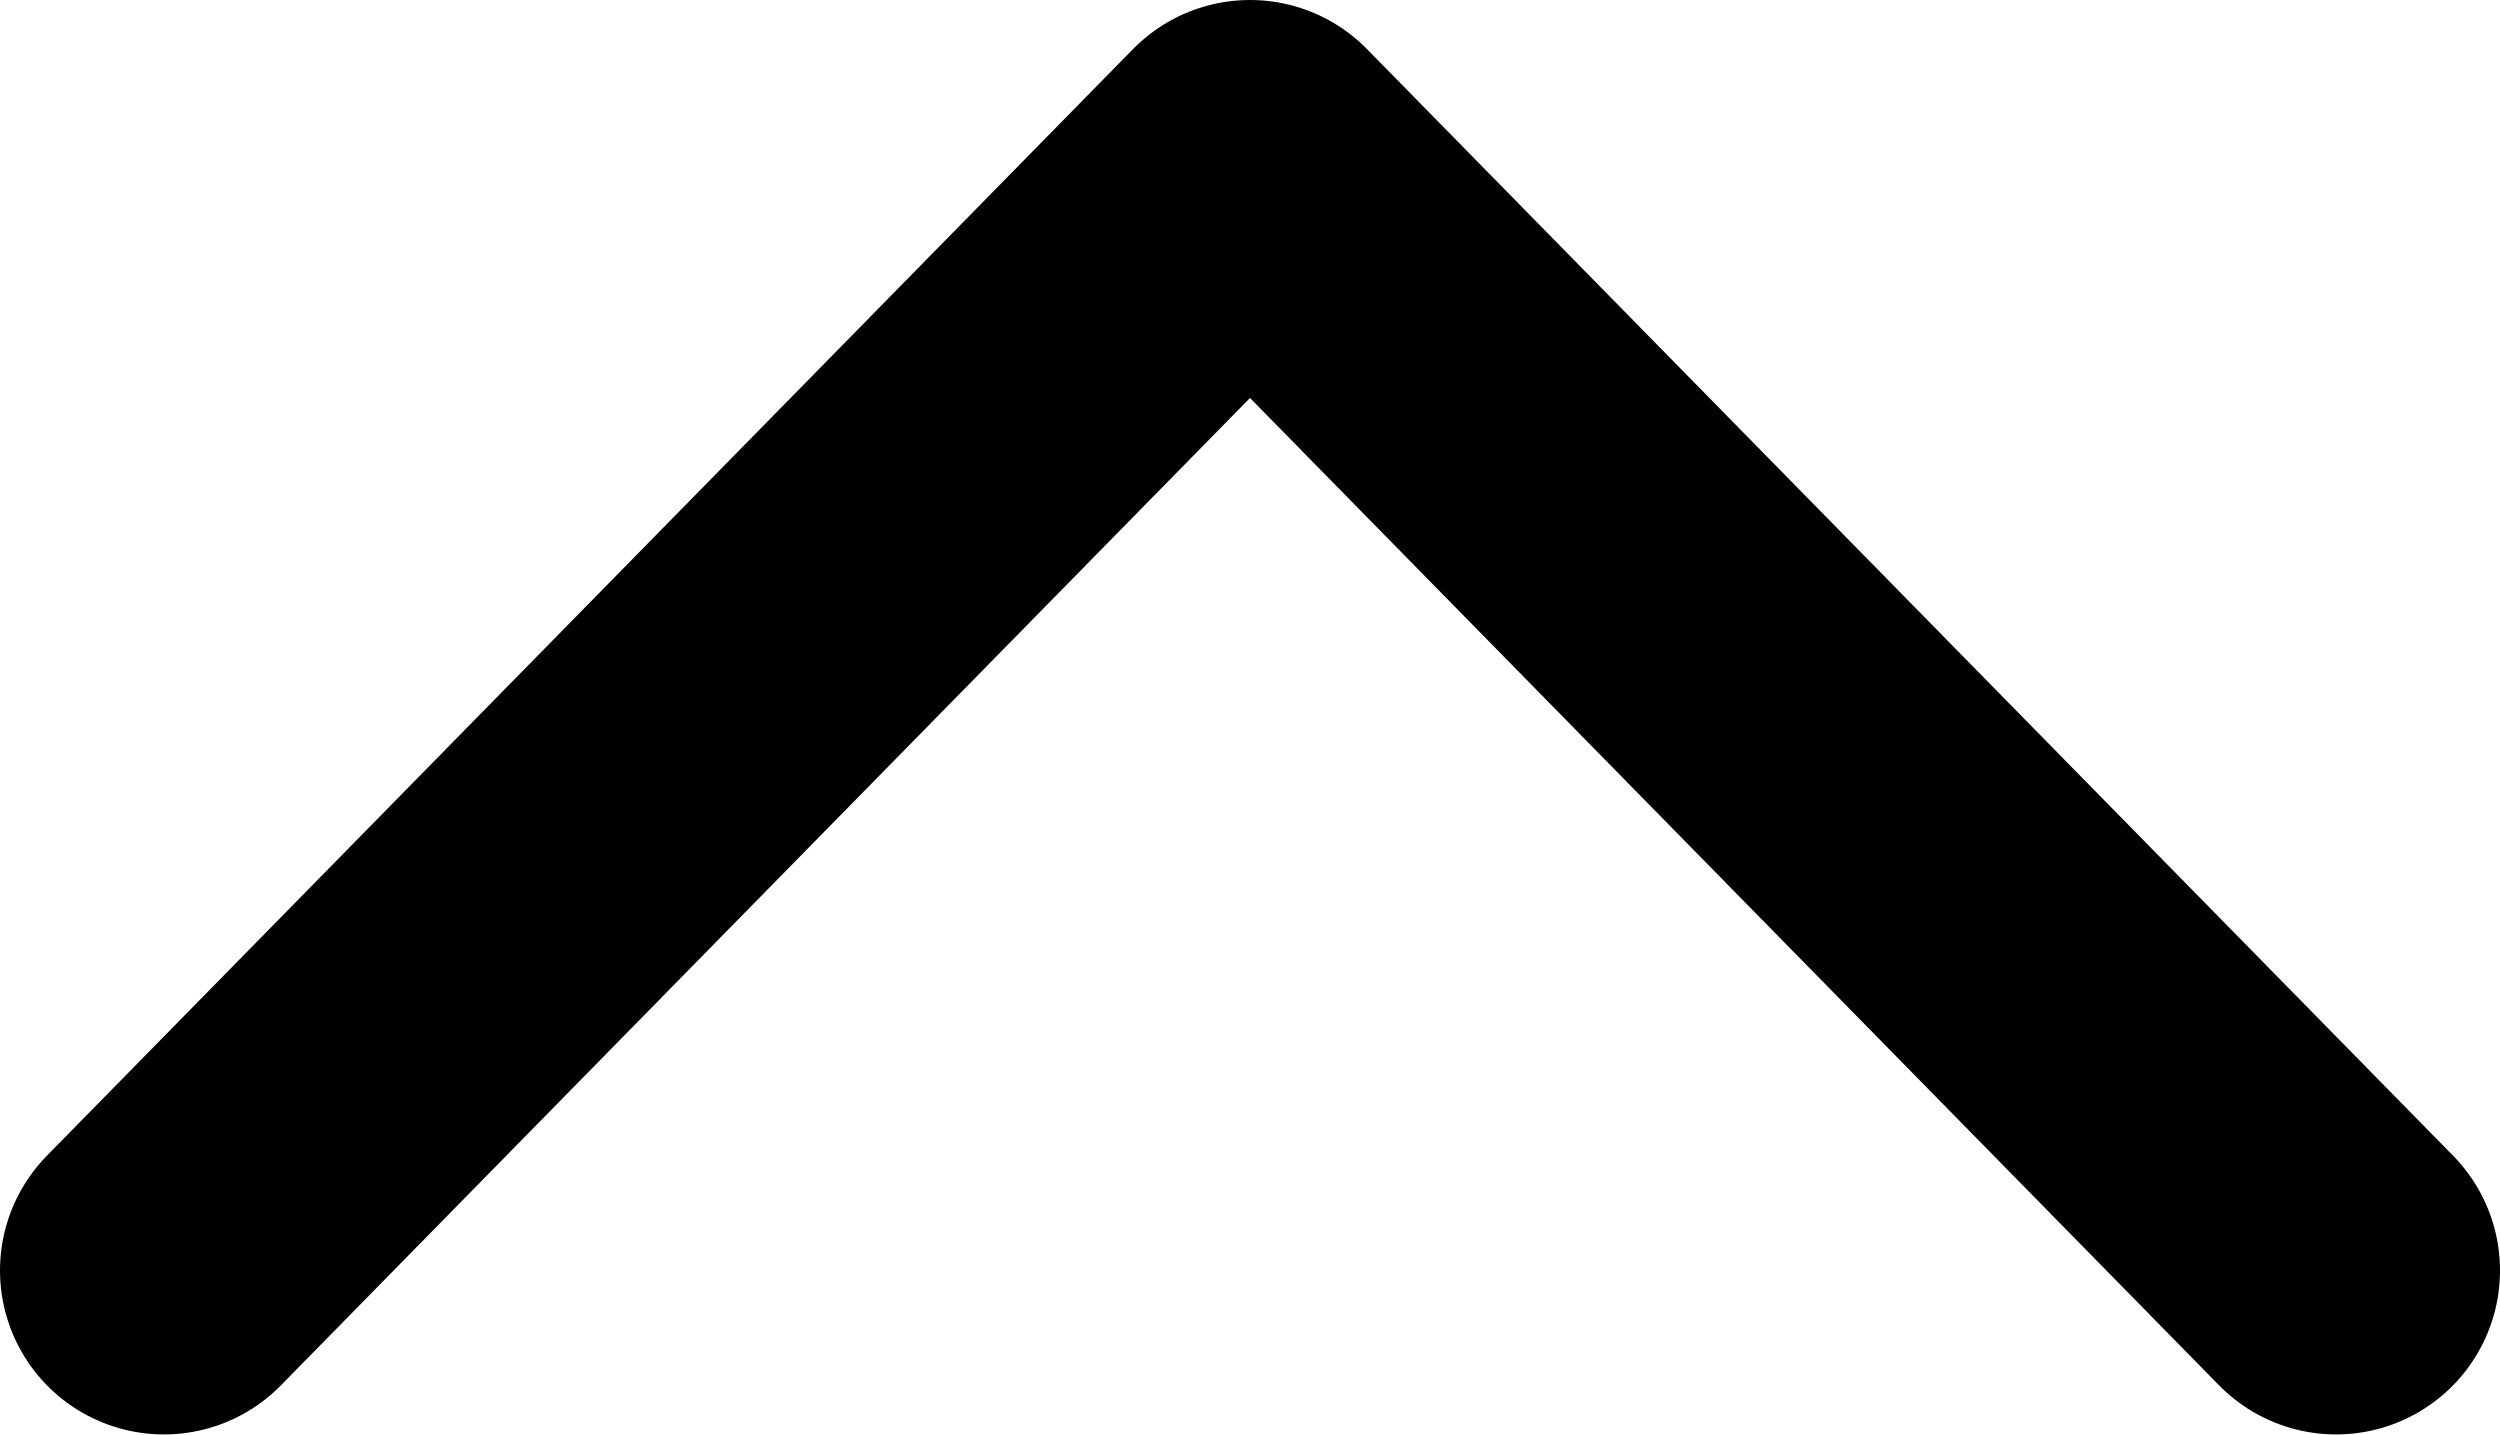
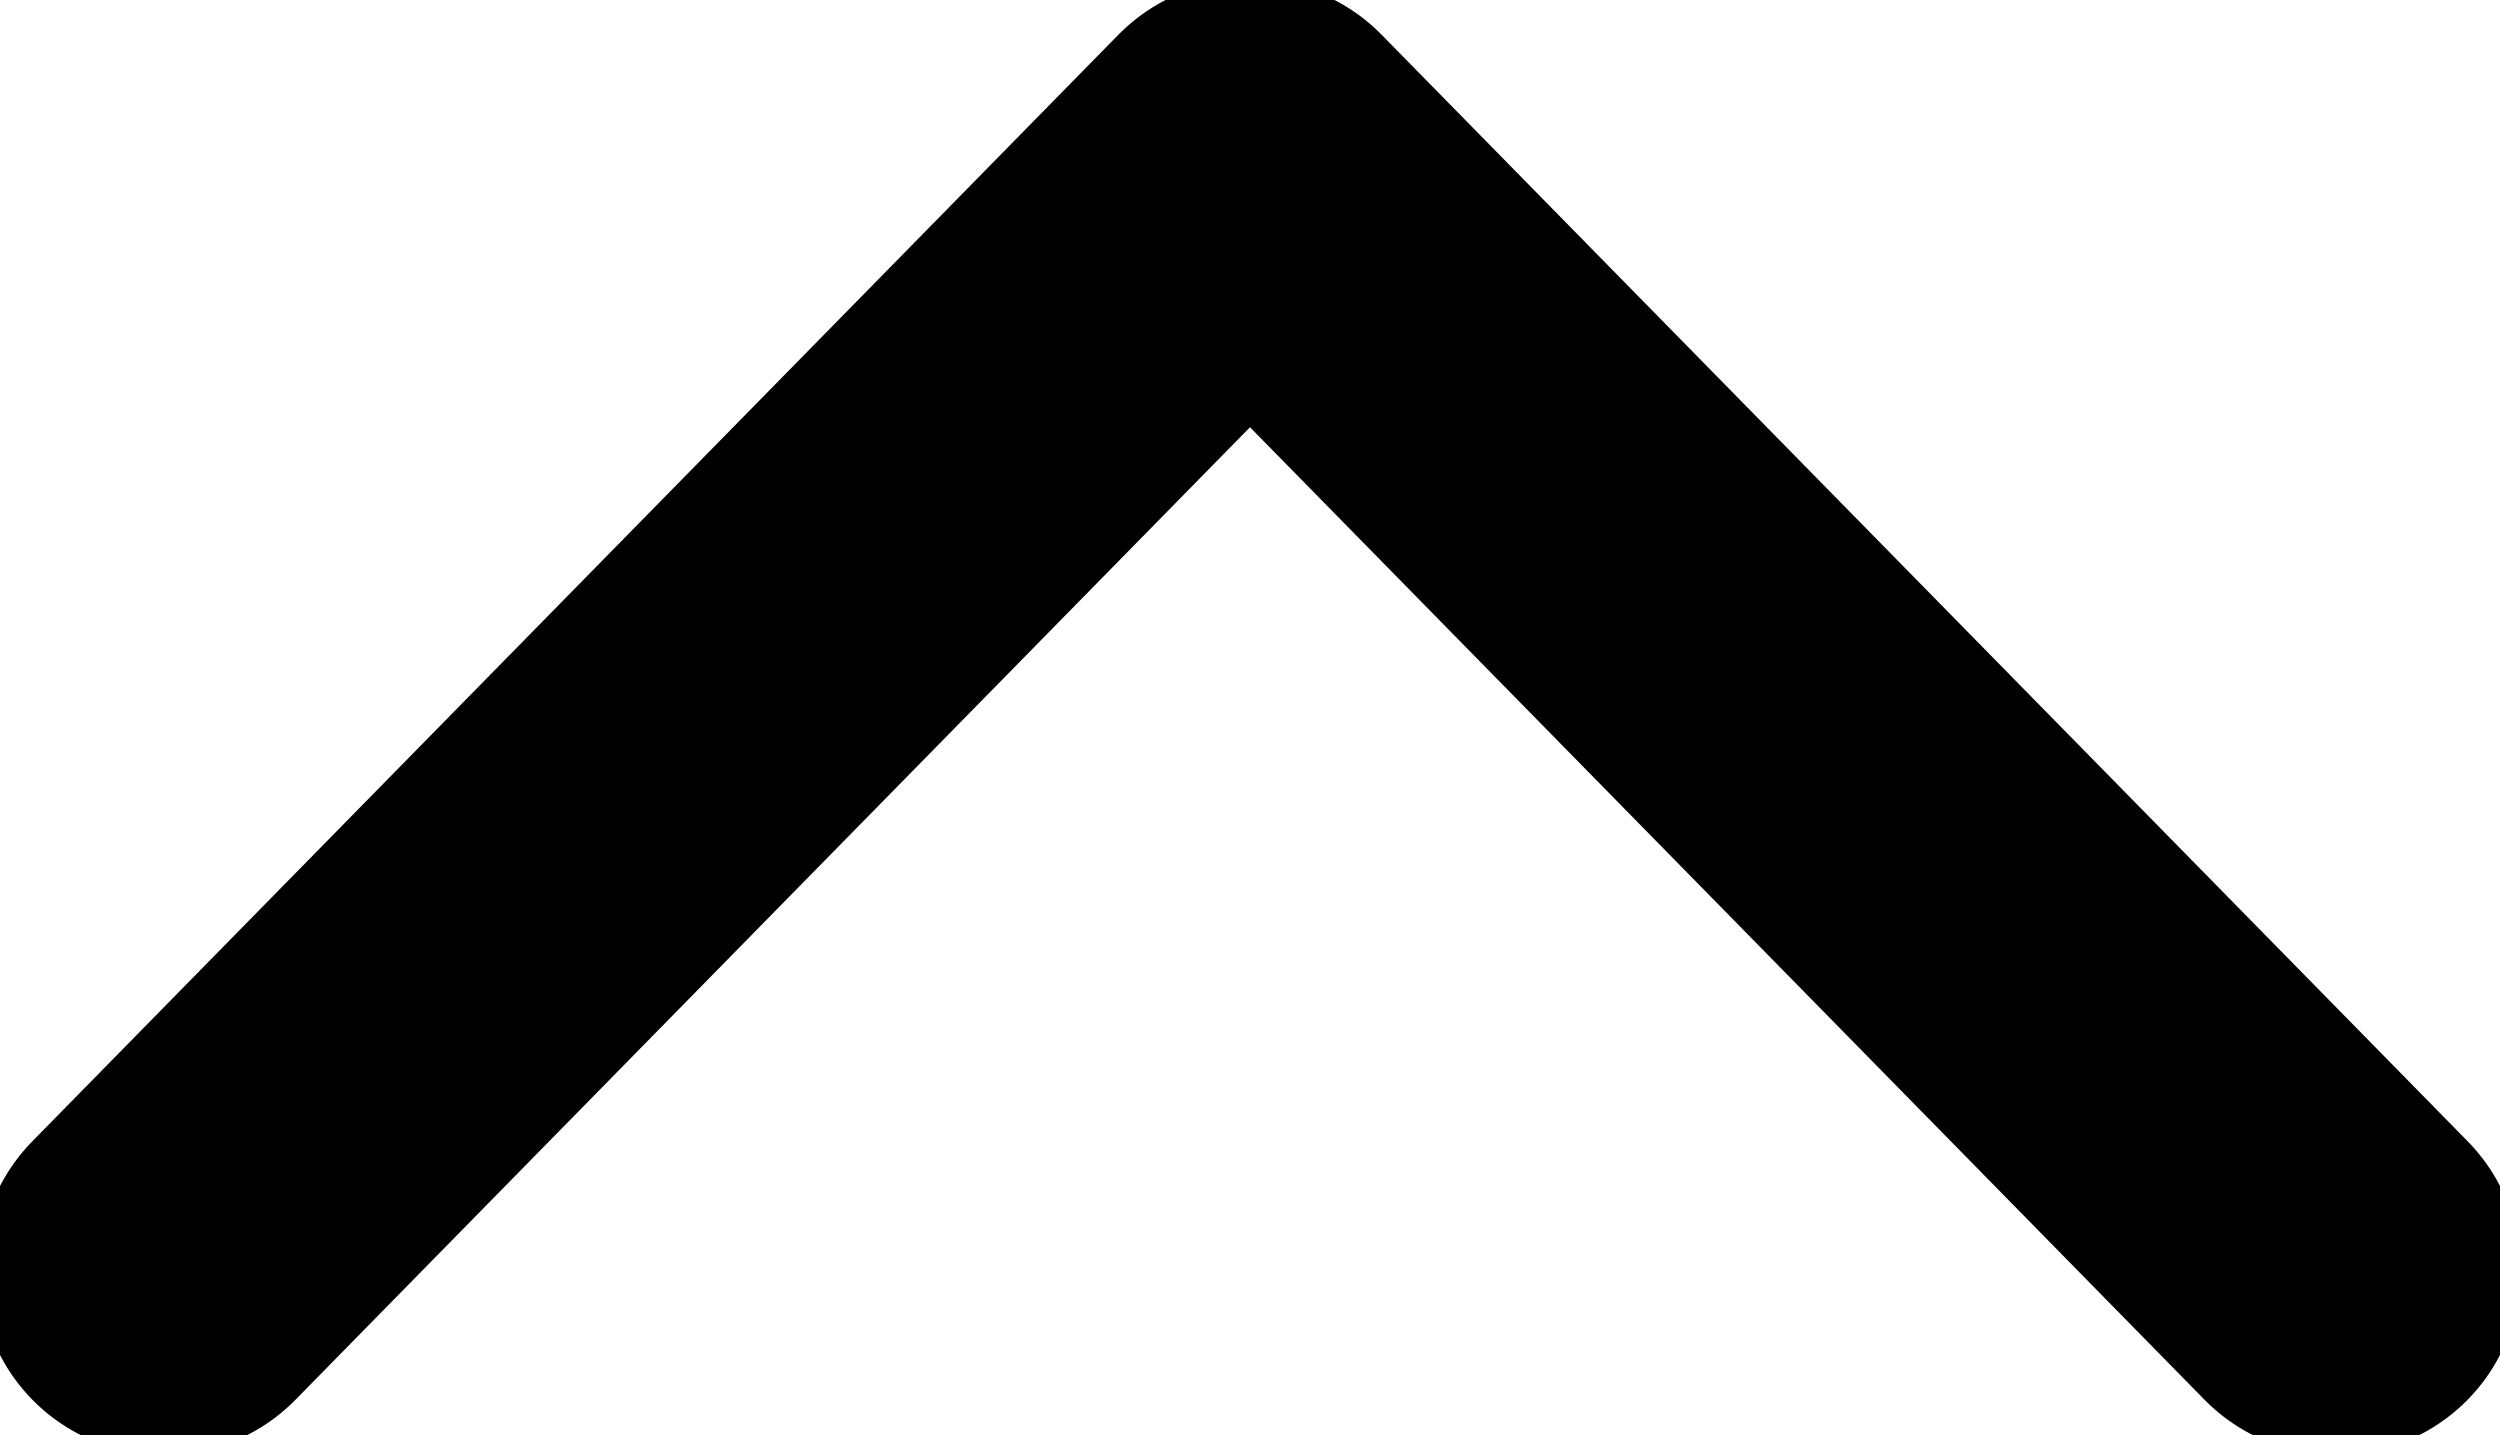
<svg xmlns="http://www.w3.org/2000/svg" width="100%" height="100%" viewBox="0 0 61 35" fill="none">
-   <path d="M57 31L30.5 4L4 31" stroke="black" stroke-width="8" stroke-linecap="round" stroke-linejoin="round" />
+   <path d="M57 31L30.5 4L4 31" stroke="currentColor" stroke-width="9" stroke-linecap="round" stroke-linejoin="round" />
</svg>
